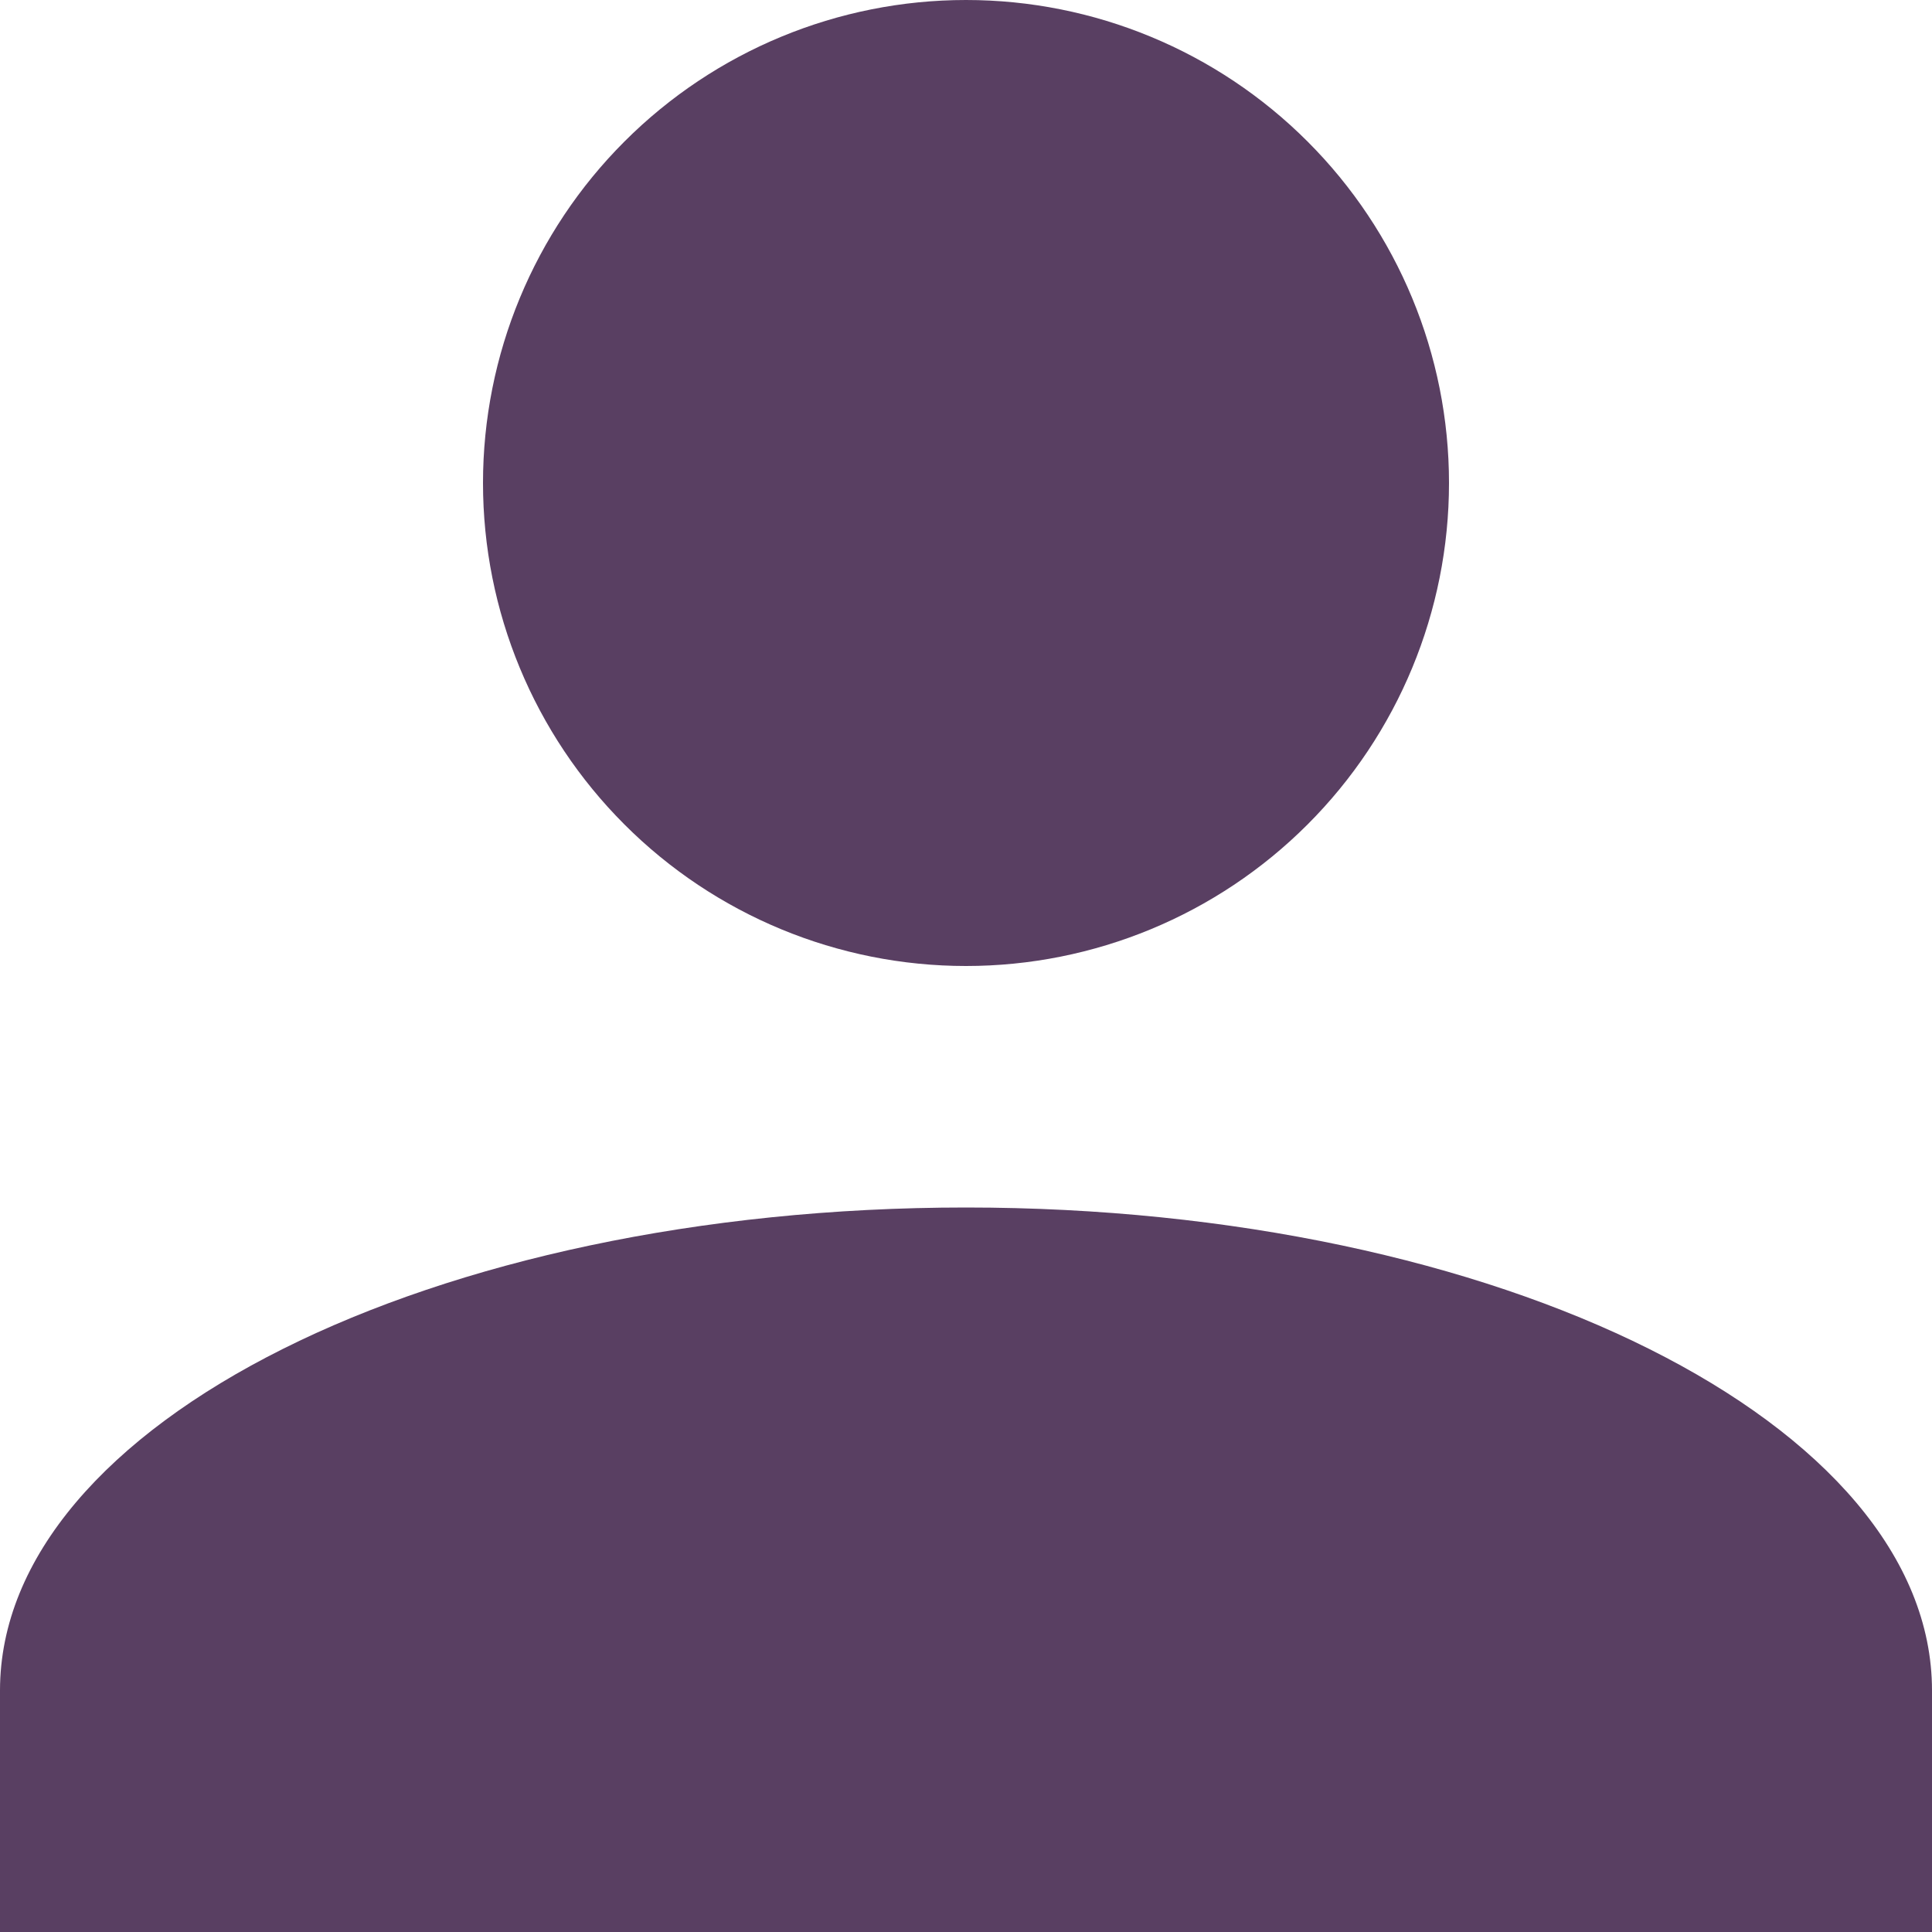
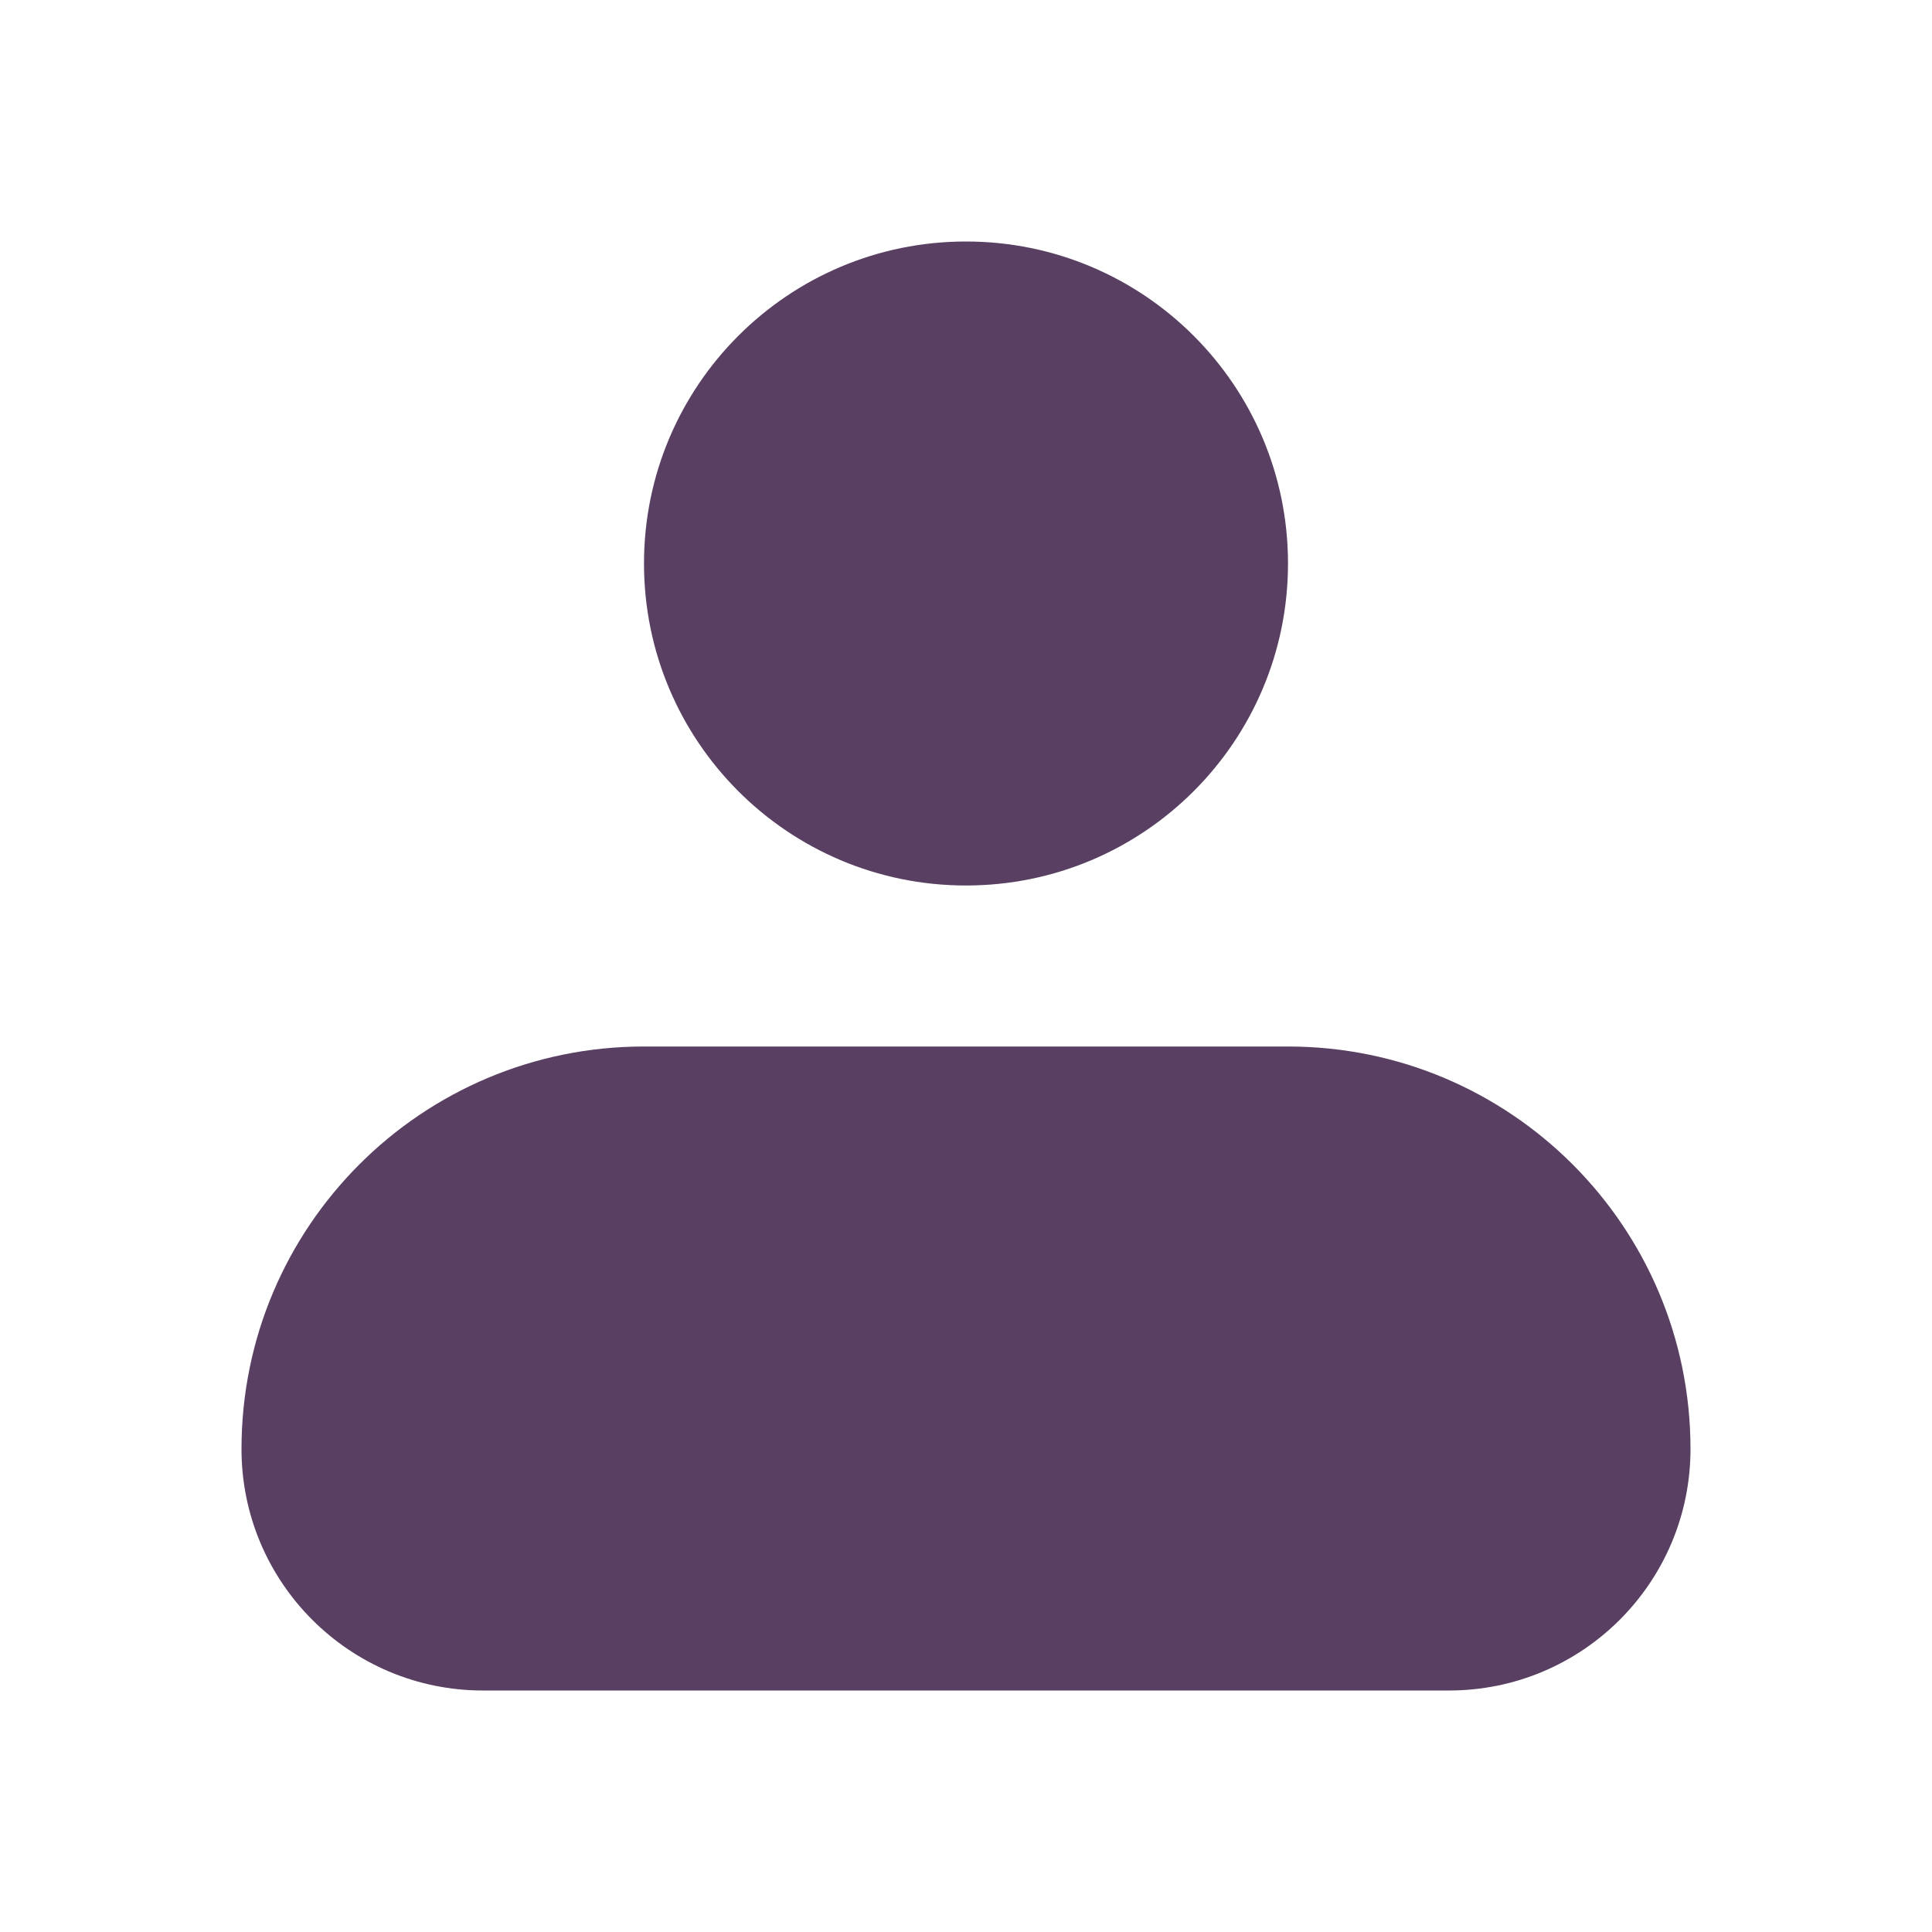
- <svg xmlns="http://www.w3.org/2000/svg" width="30" height="30" viewBox="0 0 30 30" fill="none">
-   <path d="M15 0C16.989 0 18.897 0.79 20.303 2.197C21.71 3.603 22.5 5.511 22.5 7.5C22.5 9.489 21.71 11.397 20.303 12.803C18.897 14.21 16.989 15 15 15C13.011 15 11.103 14.21 9.697 12.803C8.29 11.397 7.5 9.489 7.5 7.5C7.5 5.511 8.29 3.603 9.697 2.197C11.103 0.79 13.011 0 15 0ZM15 18.75C23.288 18.75 30 22.106 30 26.25V30H0V26.25C0 22.106 6.713 18.75 15 18.75Z" fill="#593F62" />
+ <svg xmlns="http://www.w3.org/2000/svg" width="40" height="40" viewBox="0 0 24 24">
+   <path fill="#593F62" fill-rule="evenodd" d="M8 7a4 4 0 1 1 8 0a4 4 0 0 1-8 0m0 6a5 5 0 0 0-5 5a3 3 0 0 0 3 3h12a3 3 0 0 0 3-3a5 5 0 0 0-5-5z" clip-rule="evenodd" />
</svg>
